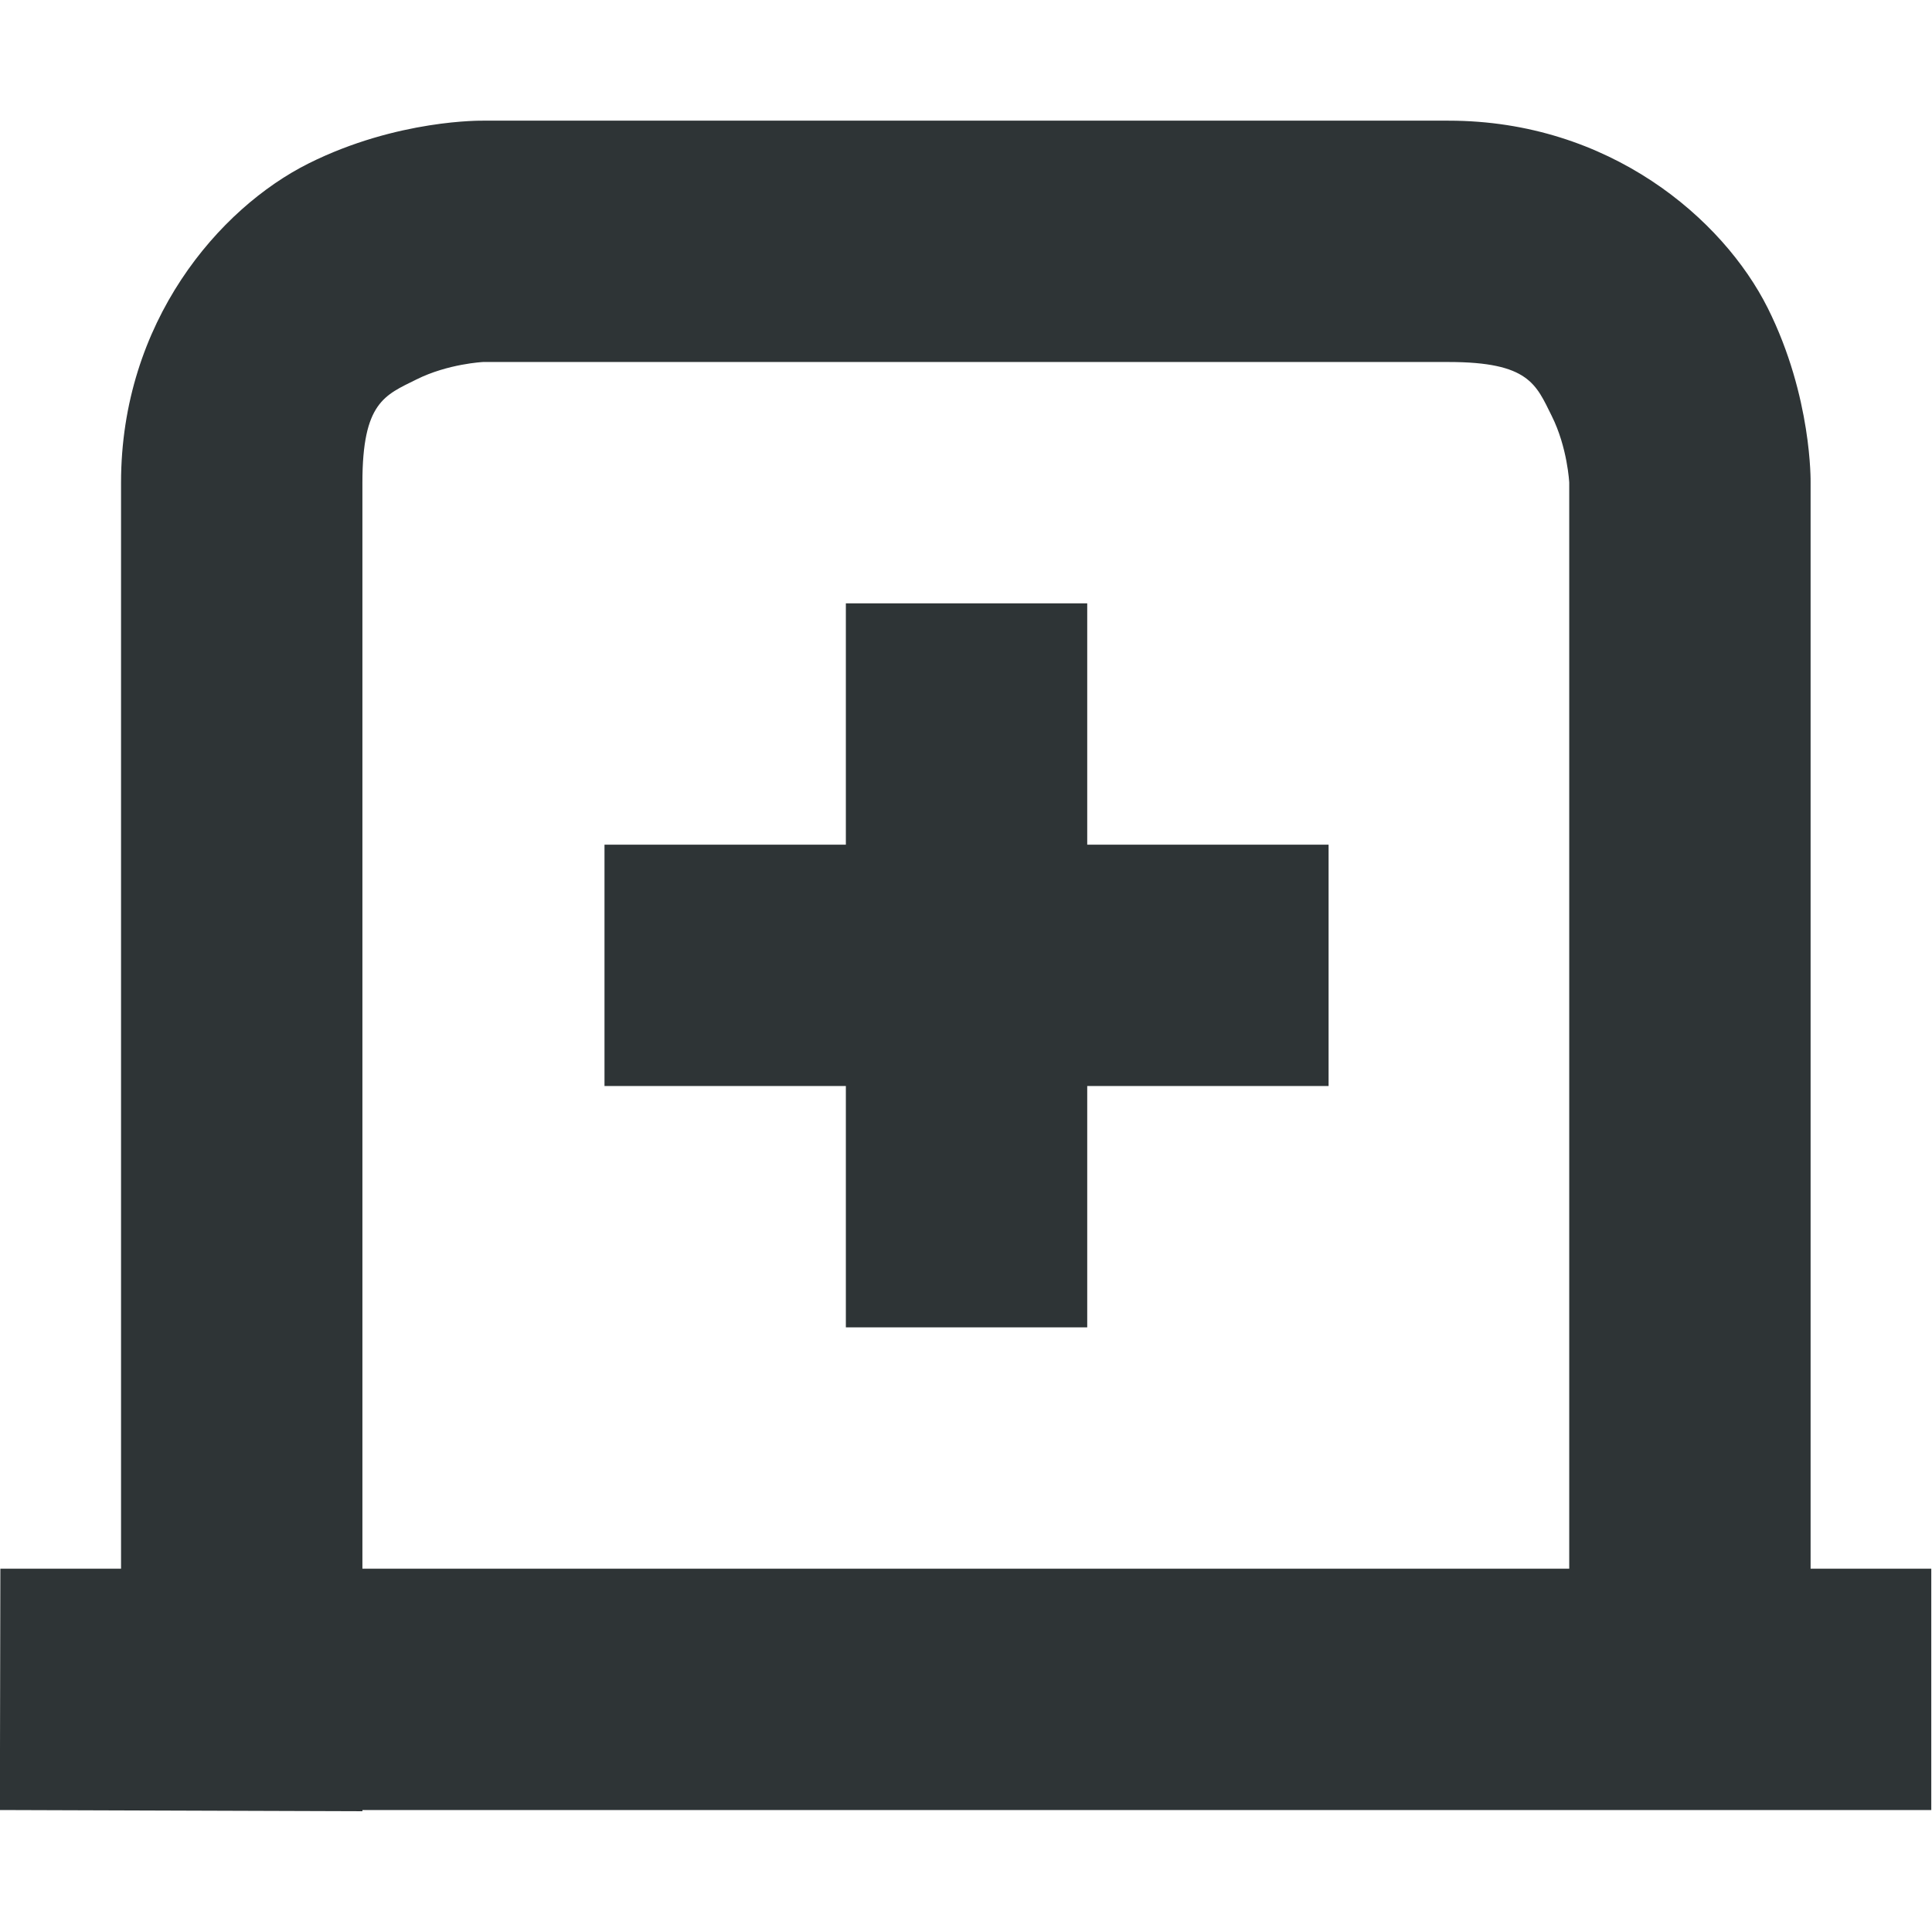
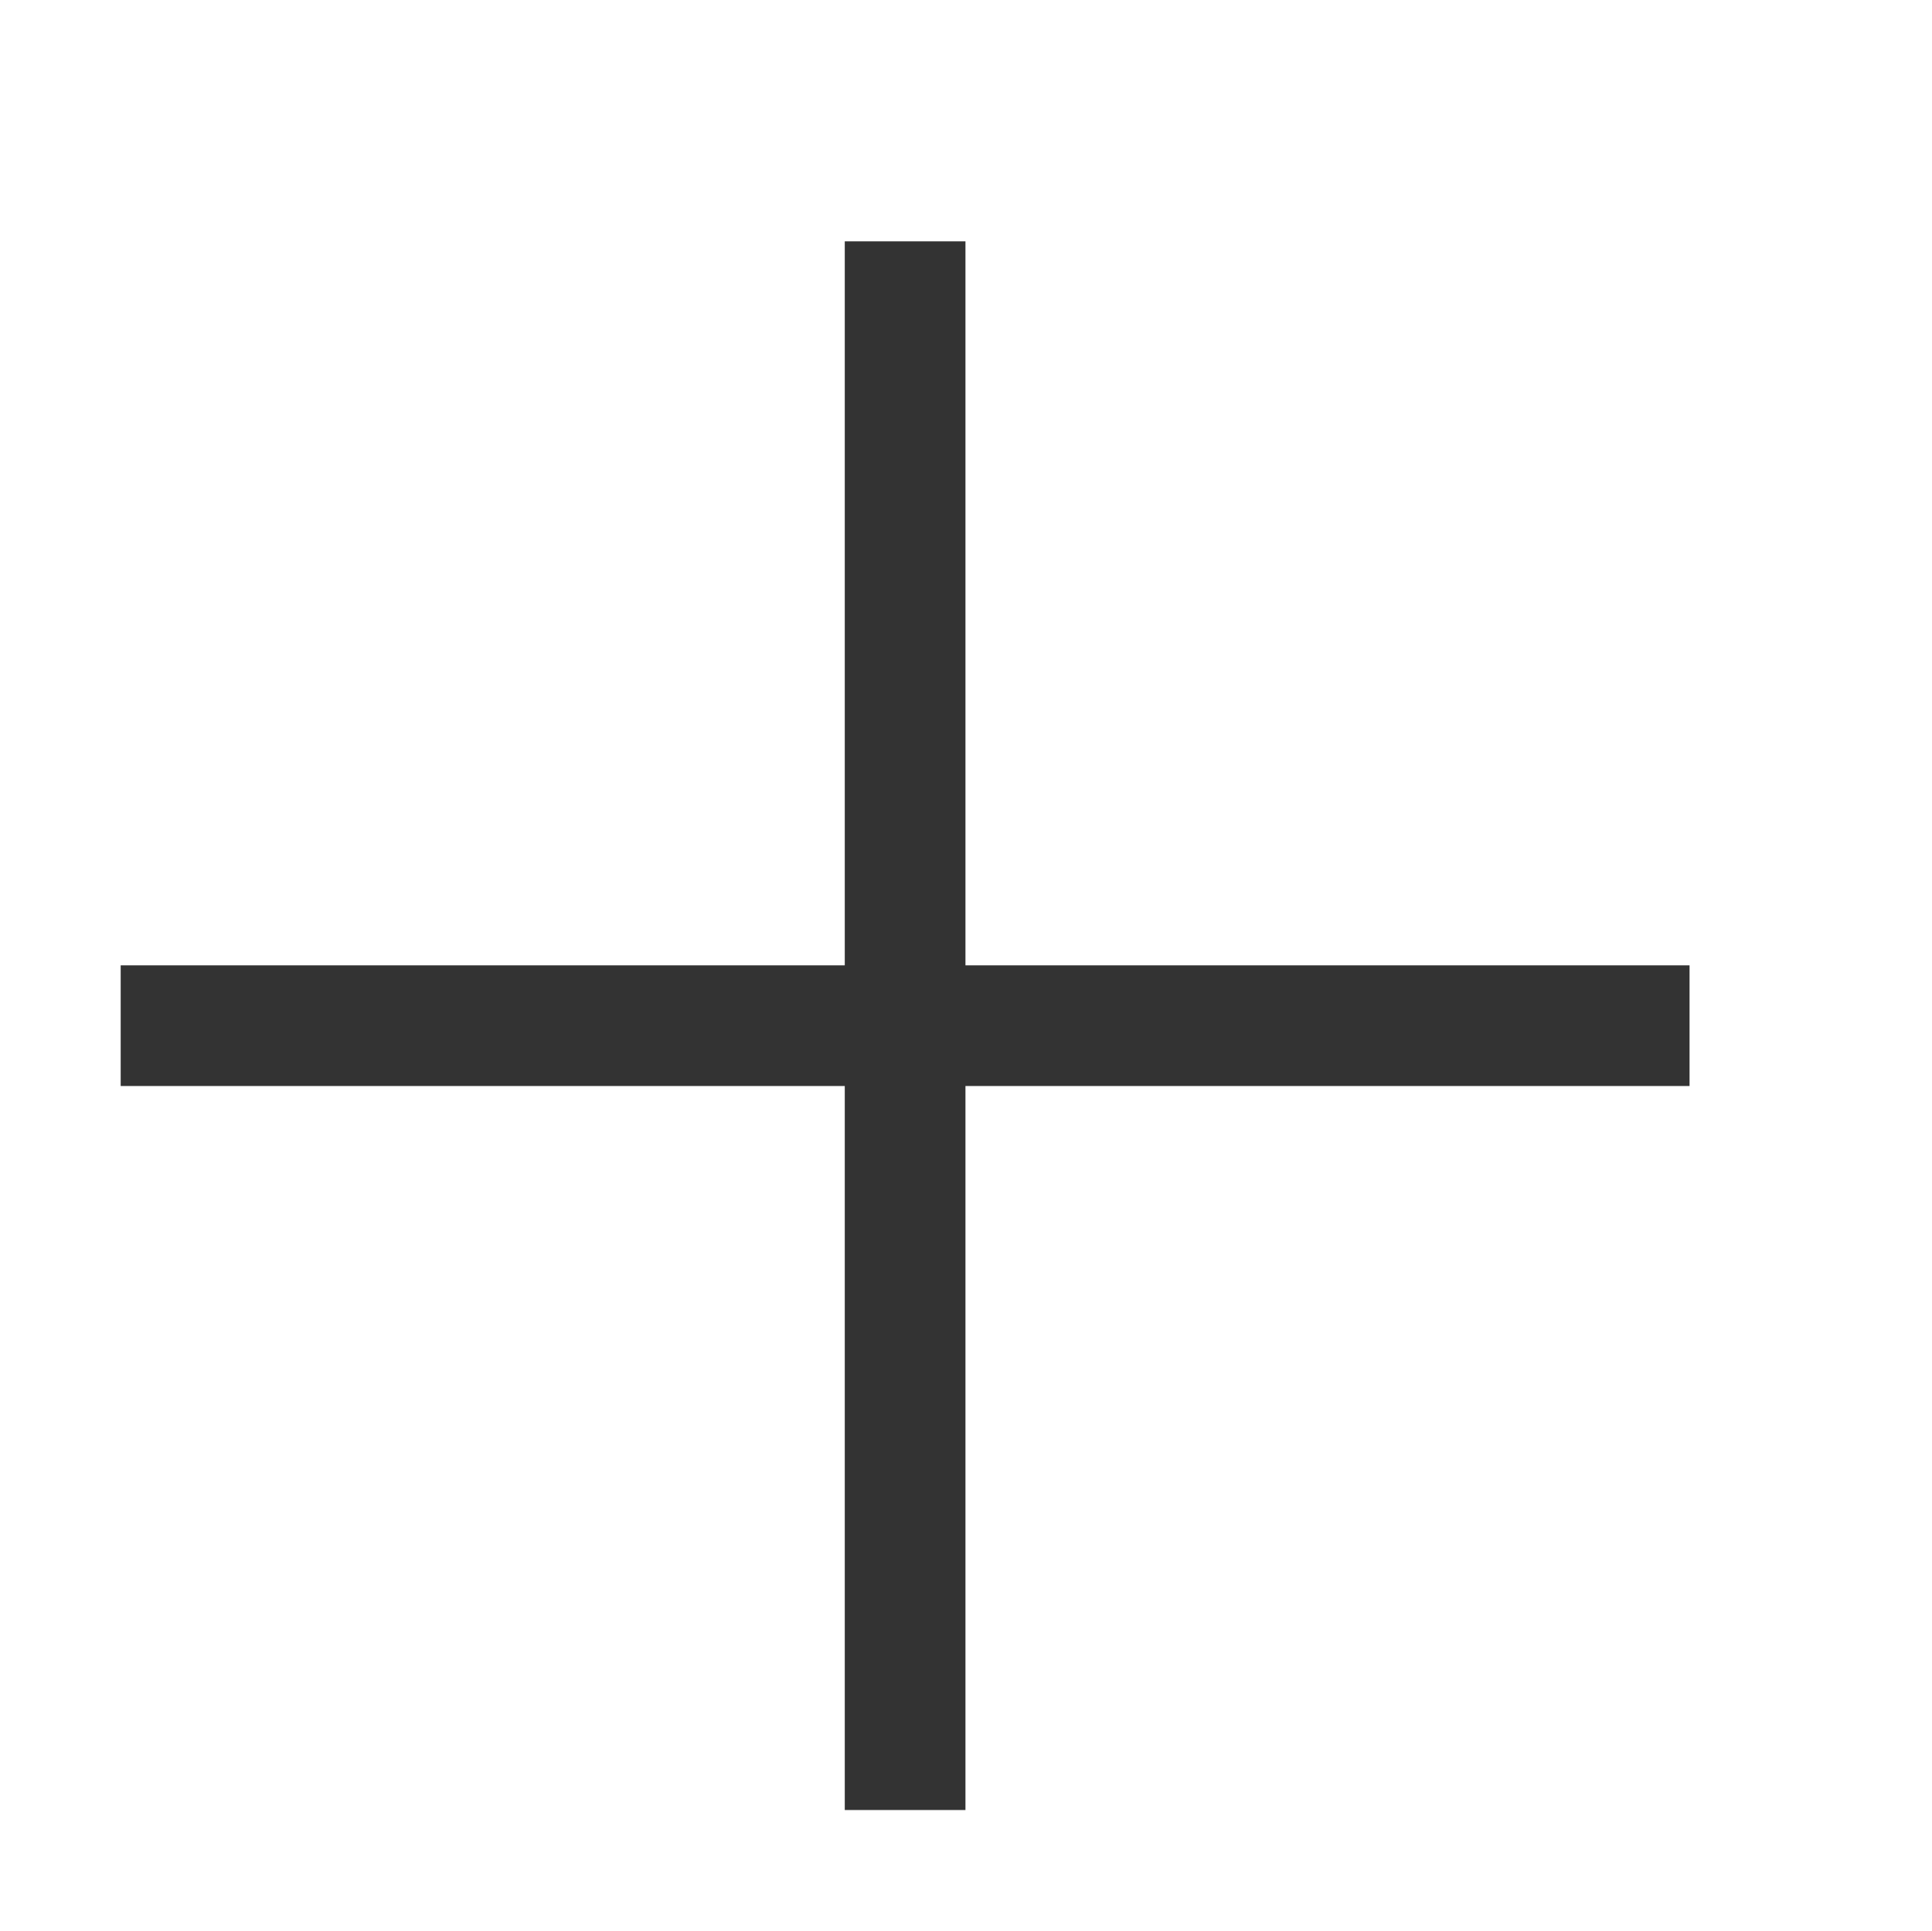
- <svg xmlns="http://www.w3.org/2000/svg" width="16.009" height="16">
-   <g fill="#2e3436">
-     <path d="M4.003 1s-.709-.014-1.447.355C1.817 1.725 1.003 2.667 1.003 4v9h-1l-.004 2h.004l3 .01V15h13v-2h-1V4s.014-.709-.355-1.447C14.278 1.814 13.336 1 12.003 1zm0 2h8c.667 0 .725.186.855.447.131.262.145.553.145.553v9h-10V4c0-.667.186-.725.447-.855.262-.131.553-.145.553-.145z" style="line-height:normal;font-variant-ligatures:normal;font-variant-position:normal;font-variant-caps:normal;font-variant-numeric:normal;font-variant-alternates:normal;font-feature-settings:normal;text-indent:0;text-align:start;text-decoration-line:none;text-decoration-style:solid;text-decoration-color:#000;text-transform:none;text-orientation:mixed;shape-padding:0;isolation:auto;mix-blend-mode:normal" color="#000" font-weight="400" font-family="sans-serif" white-space="normal" overflow="visible" />
-     <path d="M7.009 5v2h-2v2h2v2h2V9h2V7h-2V5z" />
-   </g>
+ <svg xmlns="http://www.w3.org/2000/svg" width="16.009" height="16" version="1.1">
+   <rect x="1" y="8" width="13" height="1" ry="0" fill="#333" stroke-linecap="round" stroke-linejoin="round" stroke-width="2.082" />
+   <rect transform="rotate(90)" x="2" y="-8" width="13" height="1" ry="0" fill="#333" stroke-linecap="round" stroke-linejoin="round" stroke-width="2.082" />
</svg>
